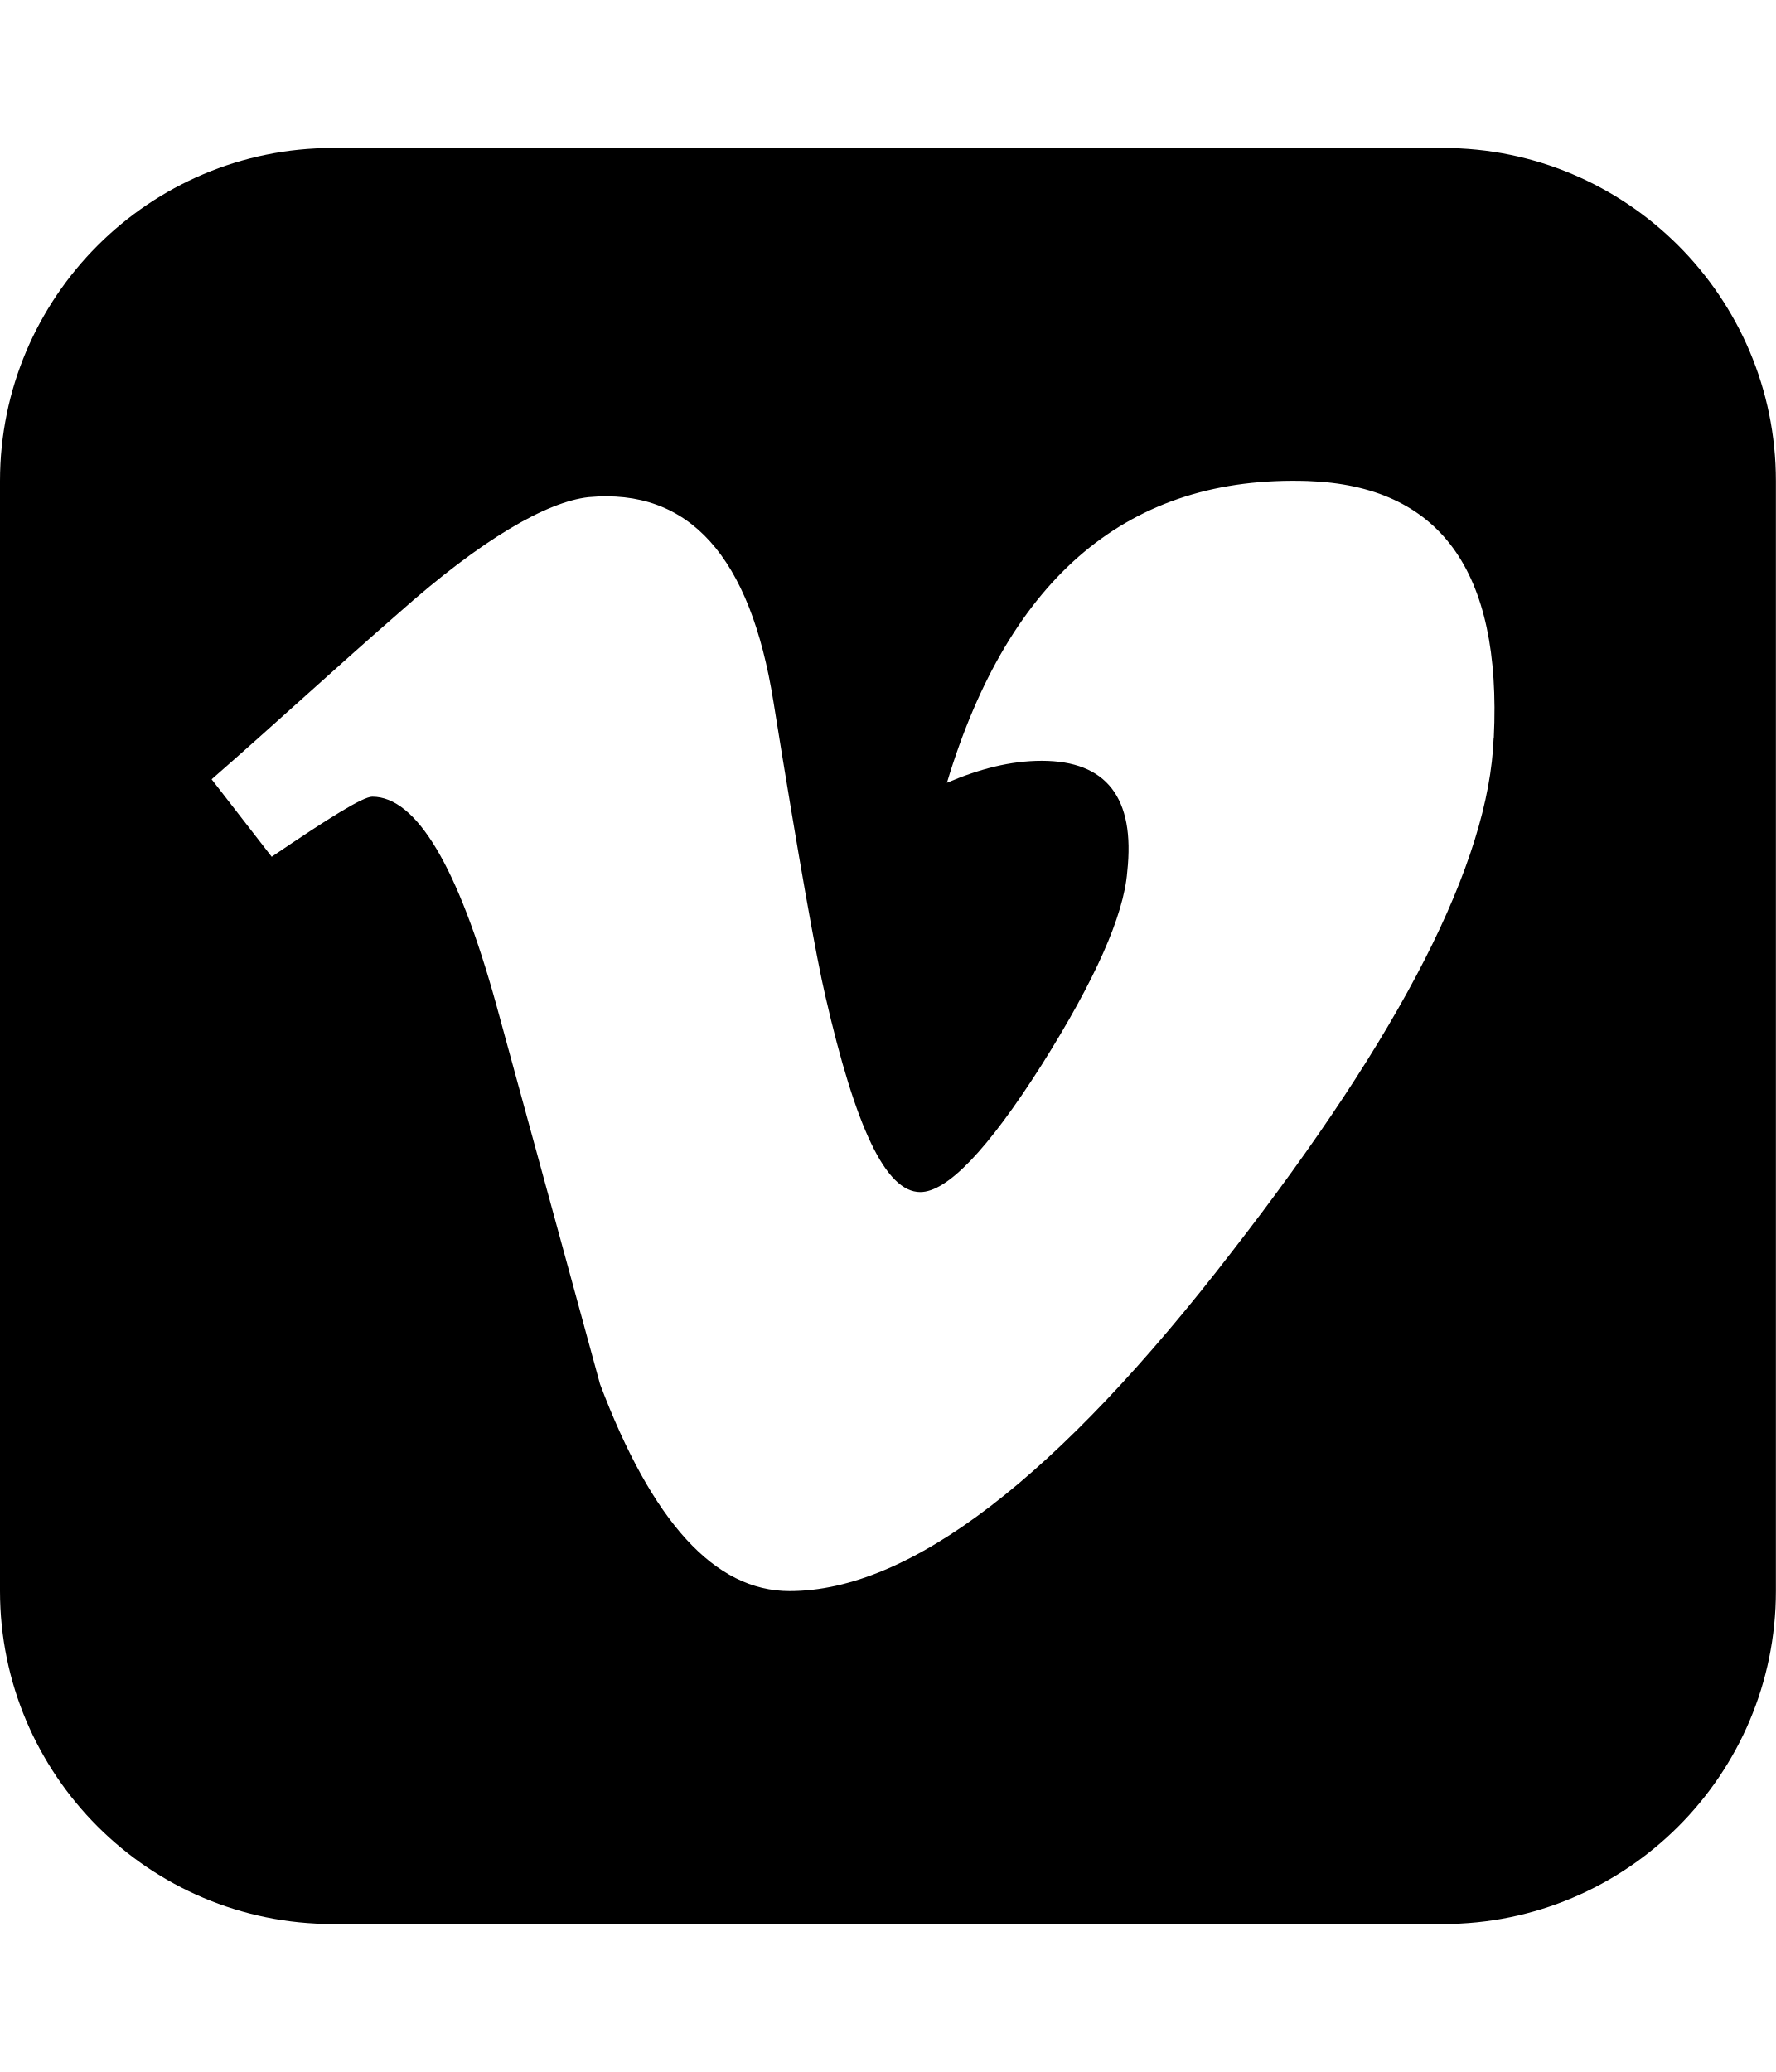
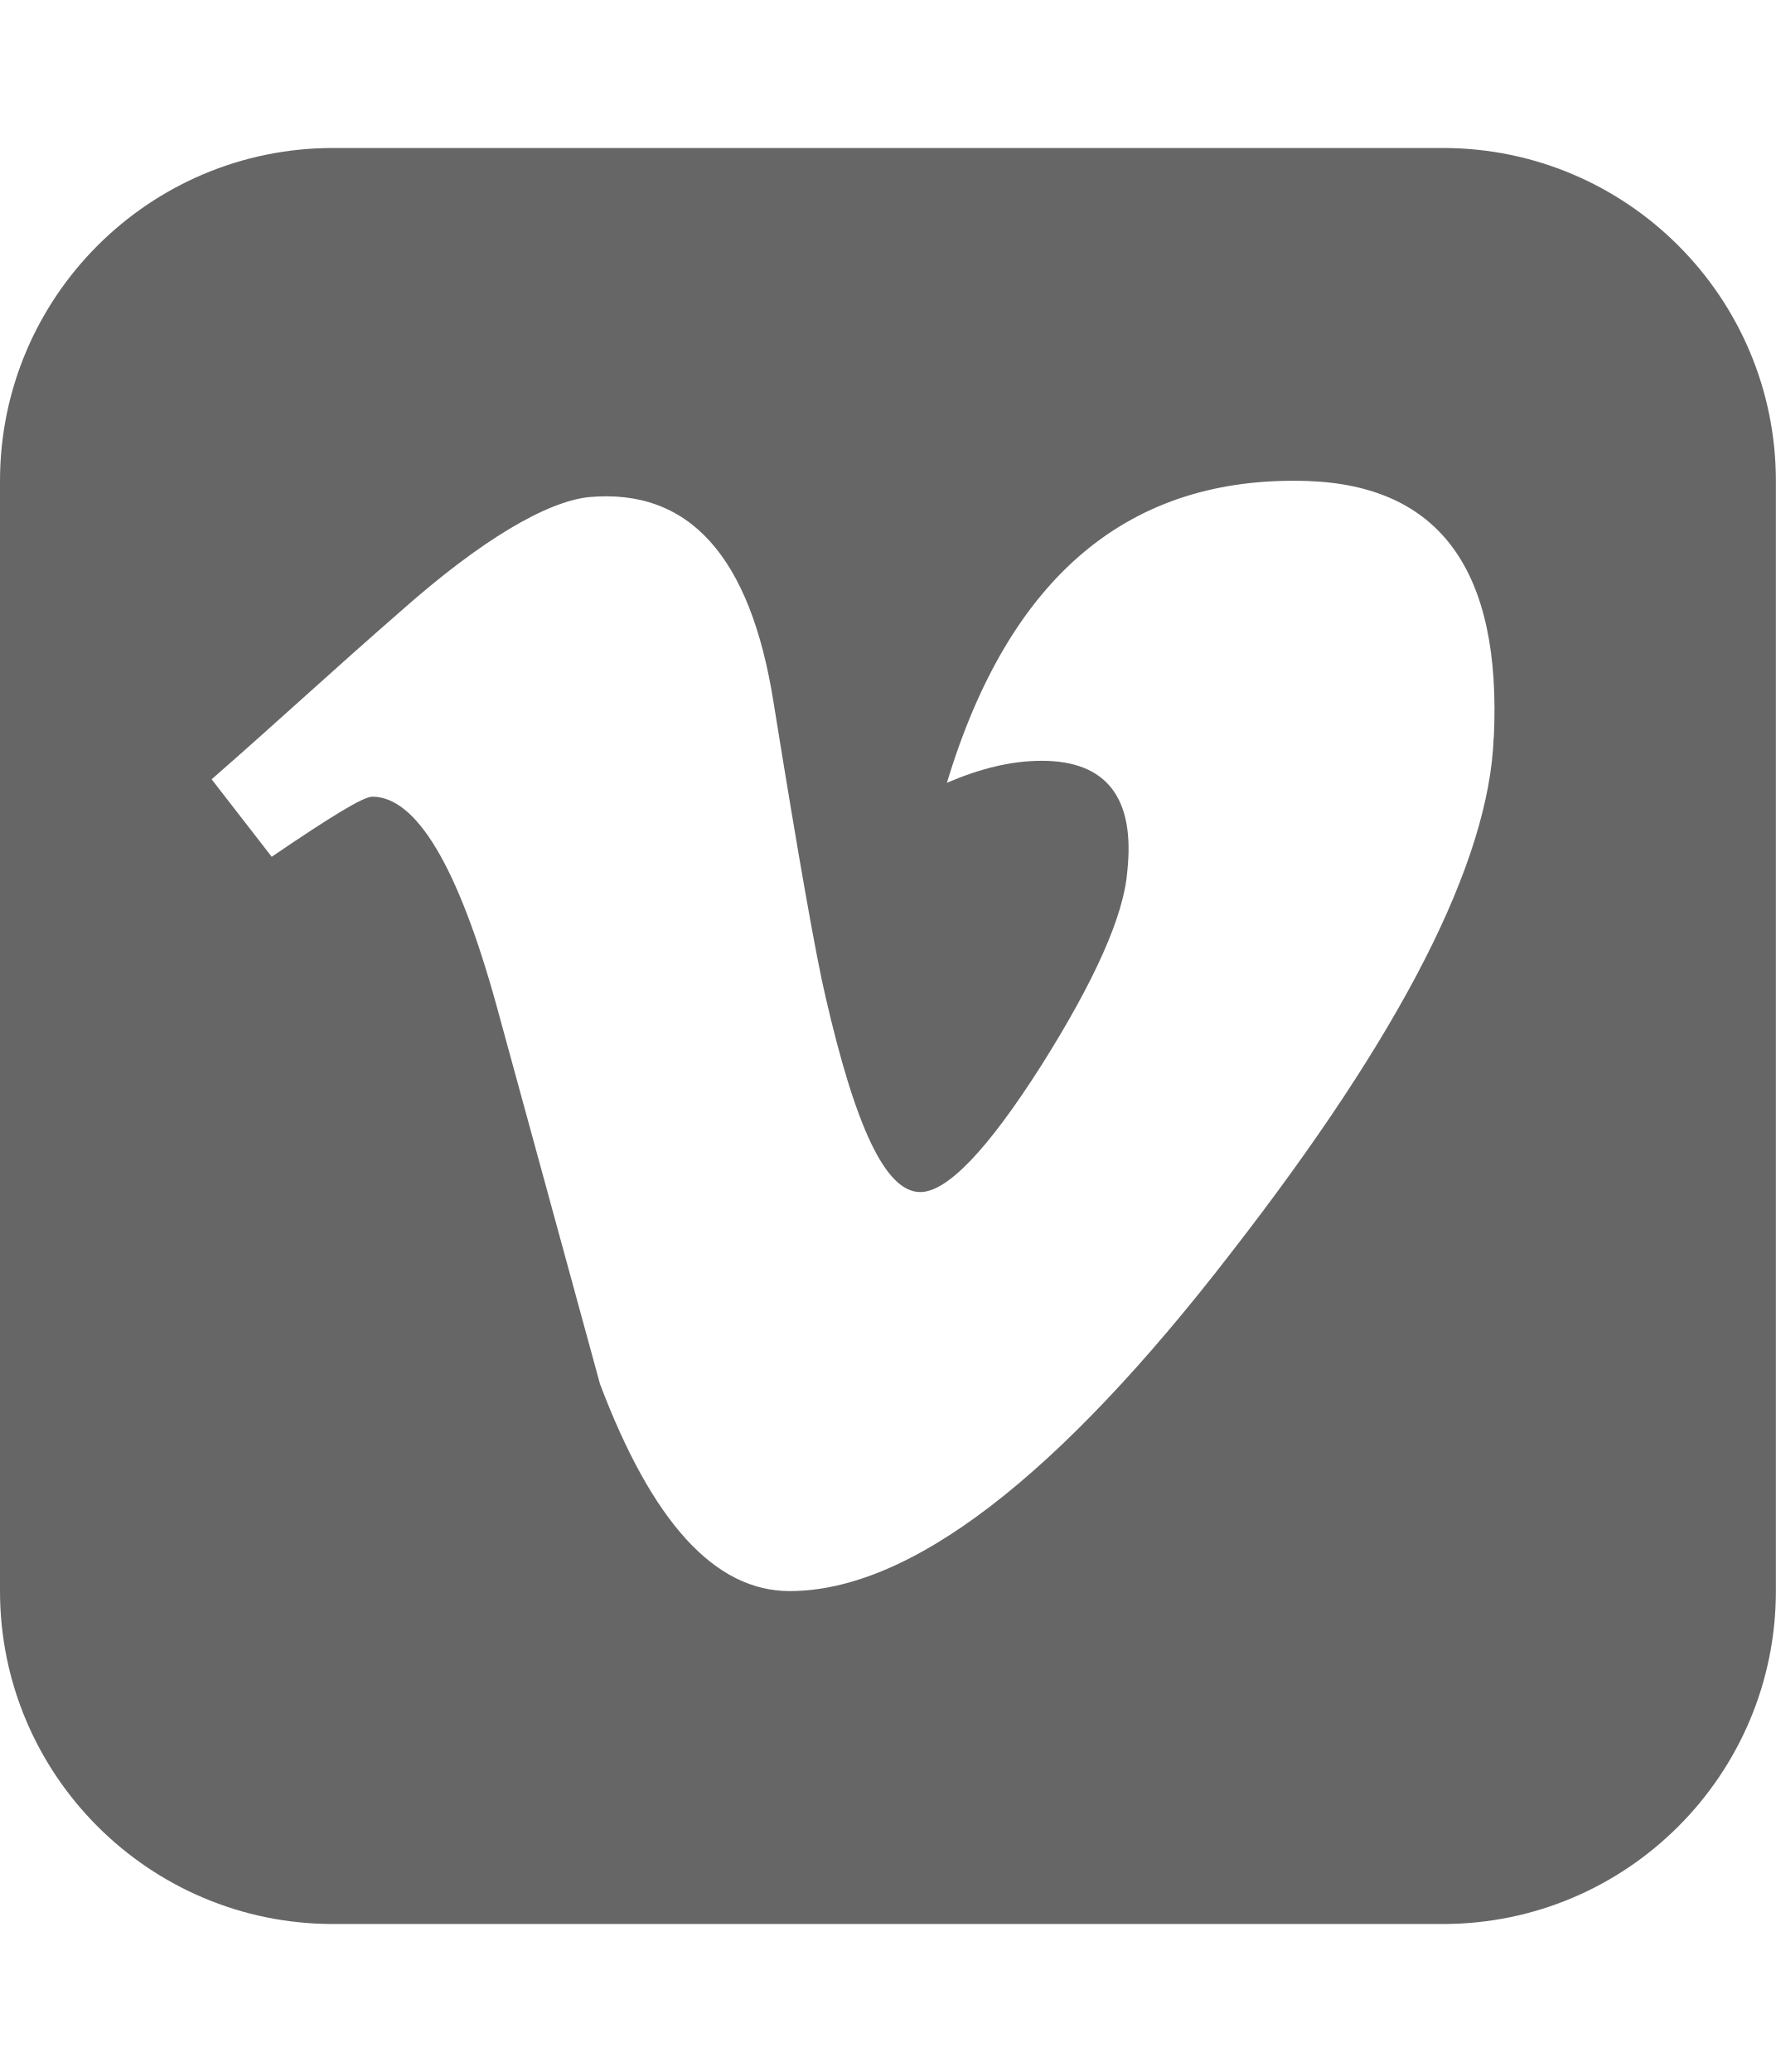
<svg xmlns="http://www.w3.org/2000/svg" version="1.1" width="24" height="28" viewBox="0 0 24 28">
-   <path d="M20.188 9.969c0.109-2.266-0.734-3.406-2.516-3.469-2.406-0.078-4.031 1.281-4.875 4.078 0.438-0.187 0.859-0.297 1.281-0.297 0.875 0 1.266 0.5 1.156 1.5-0.047 0.594-0.438 1.469-1.156 2.609-0.734 1.156-1.281 1.719-1.641 1.719-0.469 0-0.875-0.875-1.281-2.641-0.125-0.531-0.359-1.844-0.703-3.984-0.313-1.969-1.141-2.891-2.5-2.766-0.562 0.063-1.437 0.562-2.562 1.563-0.844 0.734-1.672 1.5-2.531 2.25l0.812 1.047c0.781-0.531 1.234-0.812 1.359-0.812 0.594 0 1.156 0.938 1.672 2.797 0.469 1.719 0.938 3.422 1.406 5.141 0.703 1.859 1.547 2.797 2.562 2.797 1.625 0 3.625-1.531 5.984-4.594 2.281-2.938 3.469-5.25 3.531-6.937zM24 6.5v15c0 2.484-2.016 4.5-4.5 4.5h-15c-2.484 0-4.5-2.016-4.5-4.5v-15c0-2.484 2.016-4.5 4.5-4.5h15c2.484 0 4.5 2.016 4.5 4.5z" />
+   <path fill="#666" d="M20.188 9.969c0.109-2.266-0.734-3.406-2.516-3.469-2.406-0.078-4.031 1.281-4.875 4.078 0.438-0.187 0.859-0.297 1.281-0.297 0.875 0 1.266 0.5 1.156 1.5-0.047 0.594-0.438 1.469-1.156 2.609-0.734 1.156-1.281 1.719-1.641 1.719-0.469 0-0.875-0.875-1.281-2.641-0.125-0.531-0.359-1.844-0.703-3.984-0.313-1.969-1.141-2.891-2.5-2.766-0.562 0.063-1.437 0.562-2.562 1.563-0.844 0.734-1.672 1.5-2.531 2.25l0.812 1.047c0.781-0.531 1.234-0.812 1.359-0.812 0.594 0 1.156 0.938 1.672 2.797 0.469 1.719 0.938 3.422 1.406 5.141 0.703 1.859 1.547 2.797 2.562 2.797 1.625 0 3.625-1.531 5.984-4.594 2.281-2.938 3.469-5.25 3.531-6.937zM24 6.5v15c0 2.484-2.016 4.5-4.5 4.5h-15c-2.484 0-4.5-2.016-4.5-4.5v-15c0-2.484 2.016-4.5 4.5-4.5h15c2.484 0 4.5 2.016 4.5 4.5z" />
</svg>
